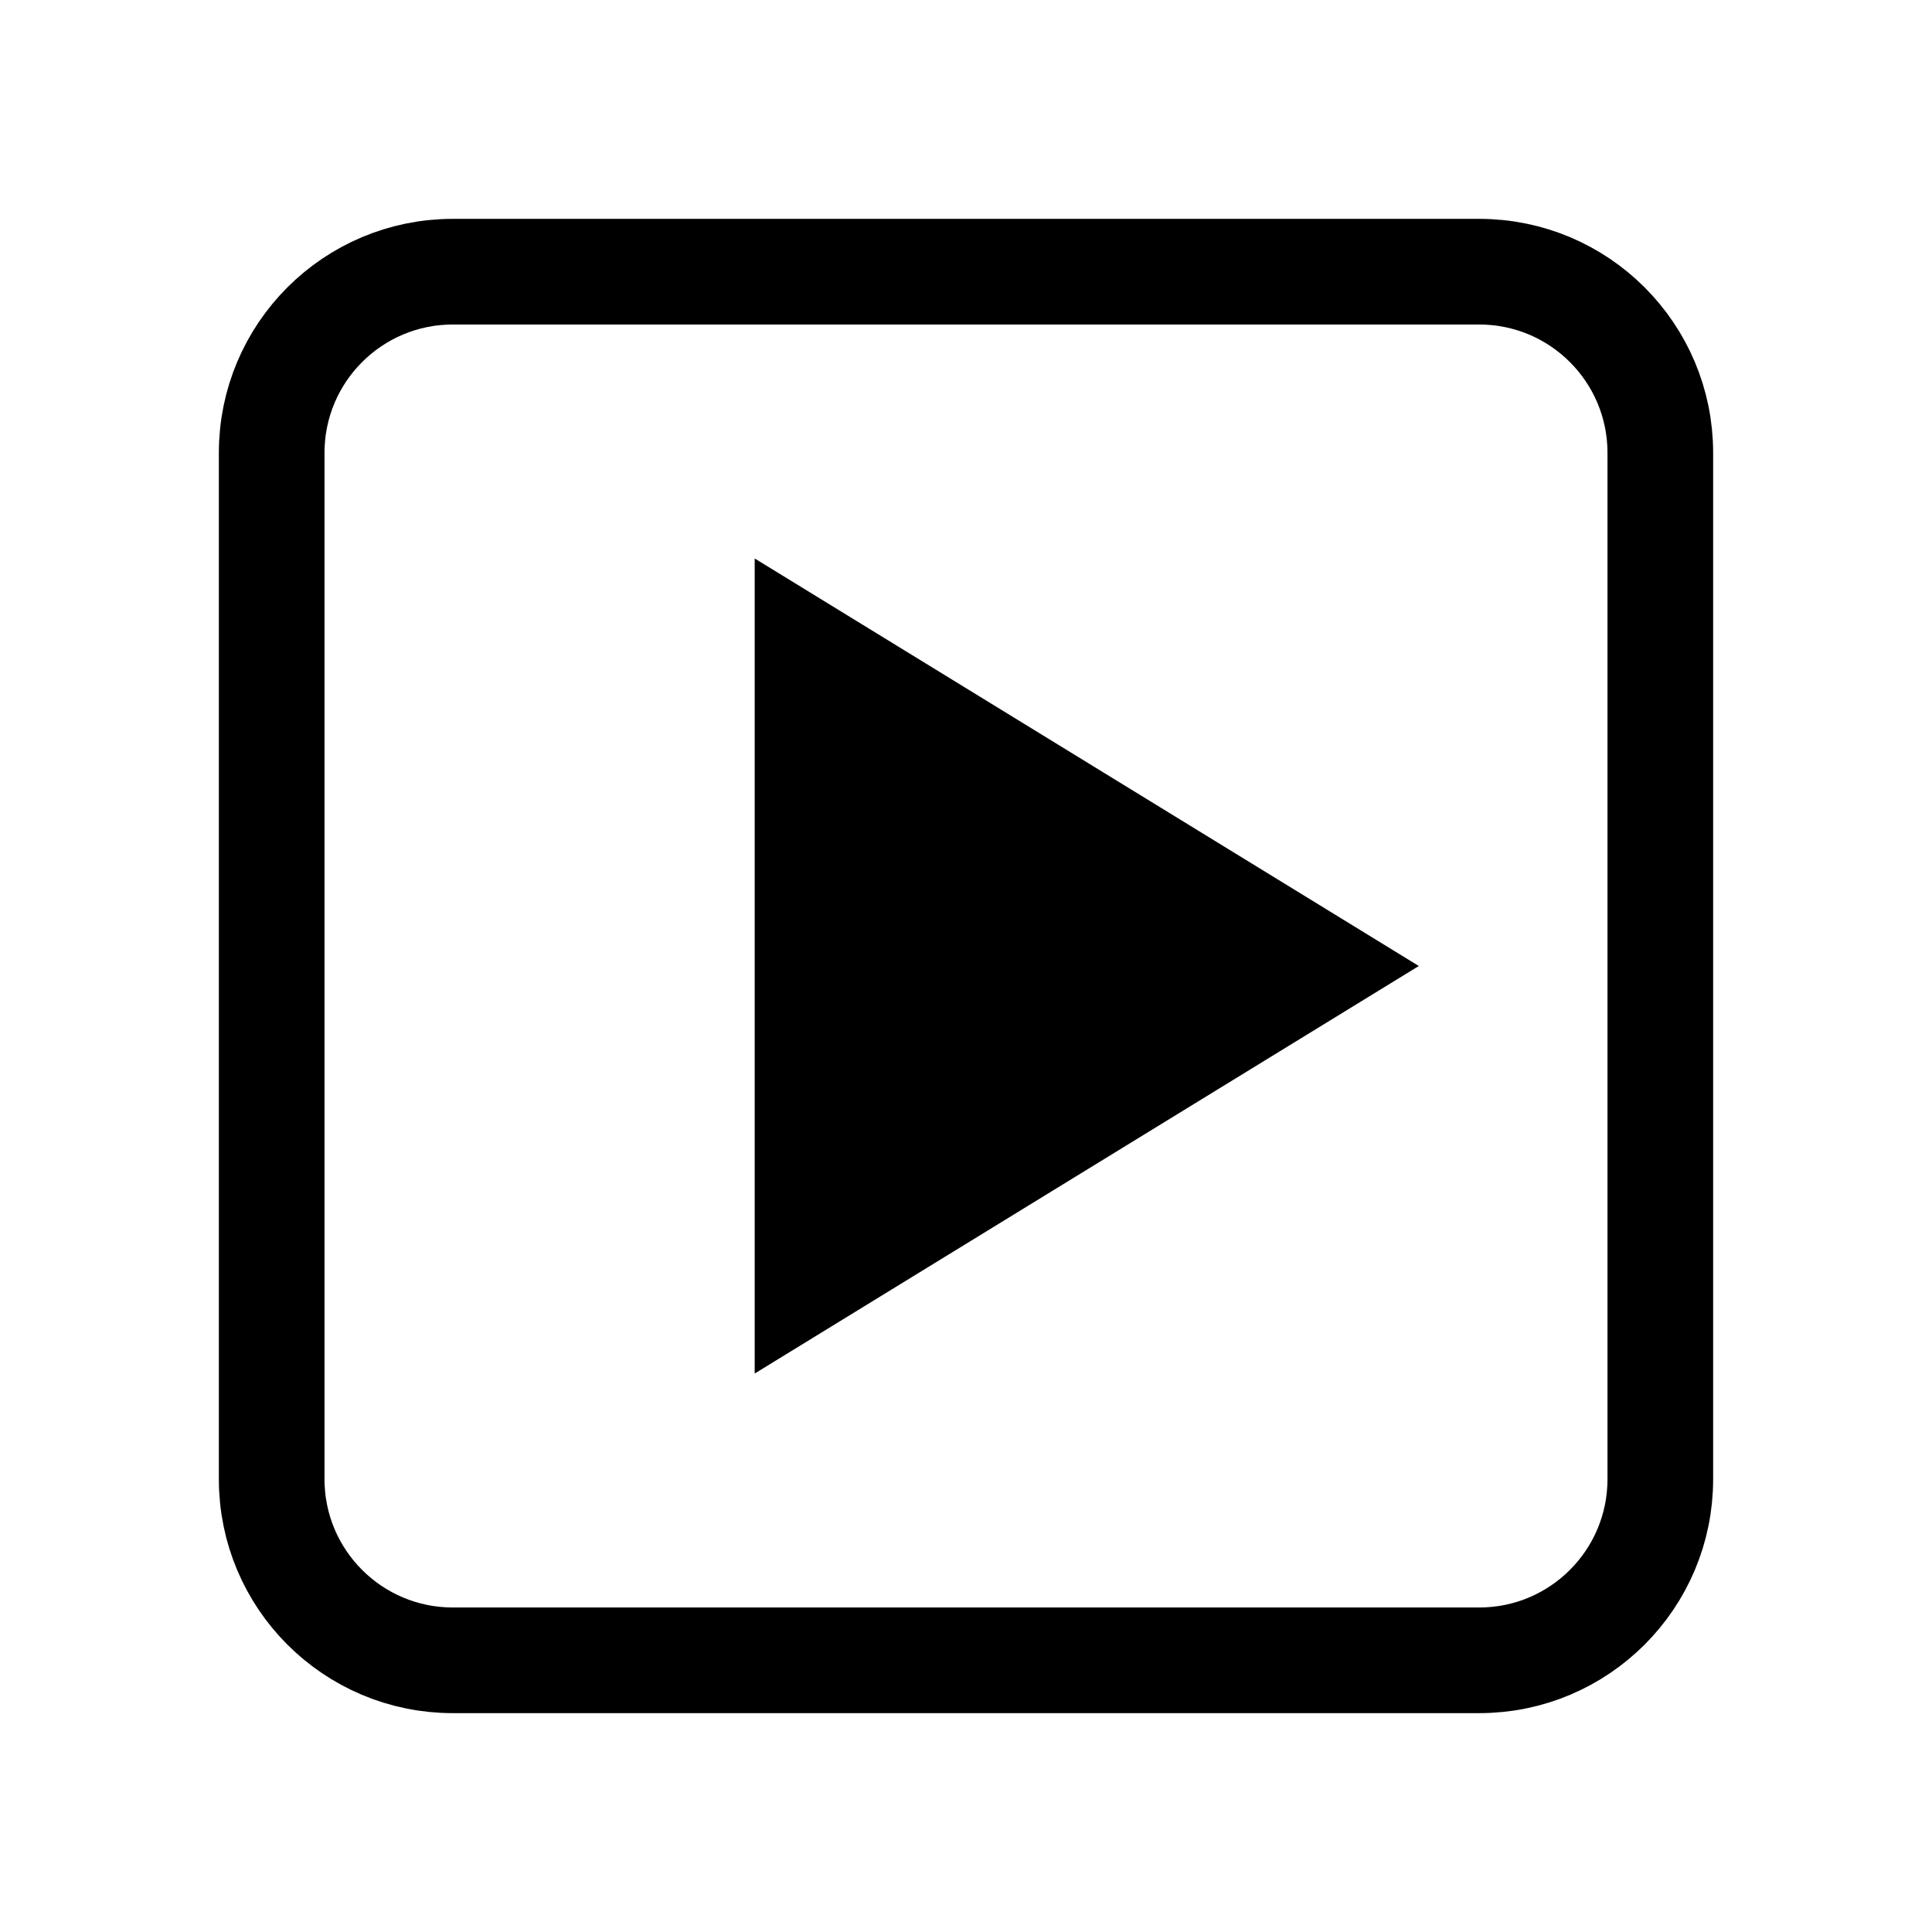
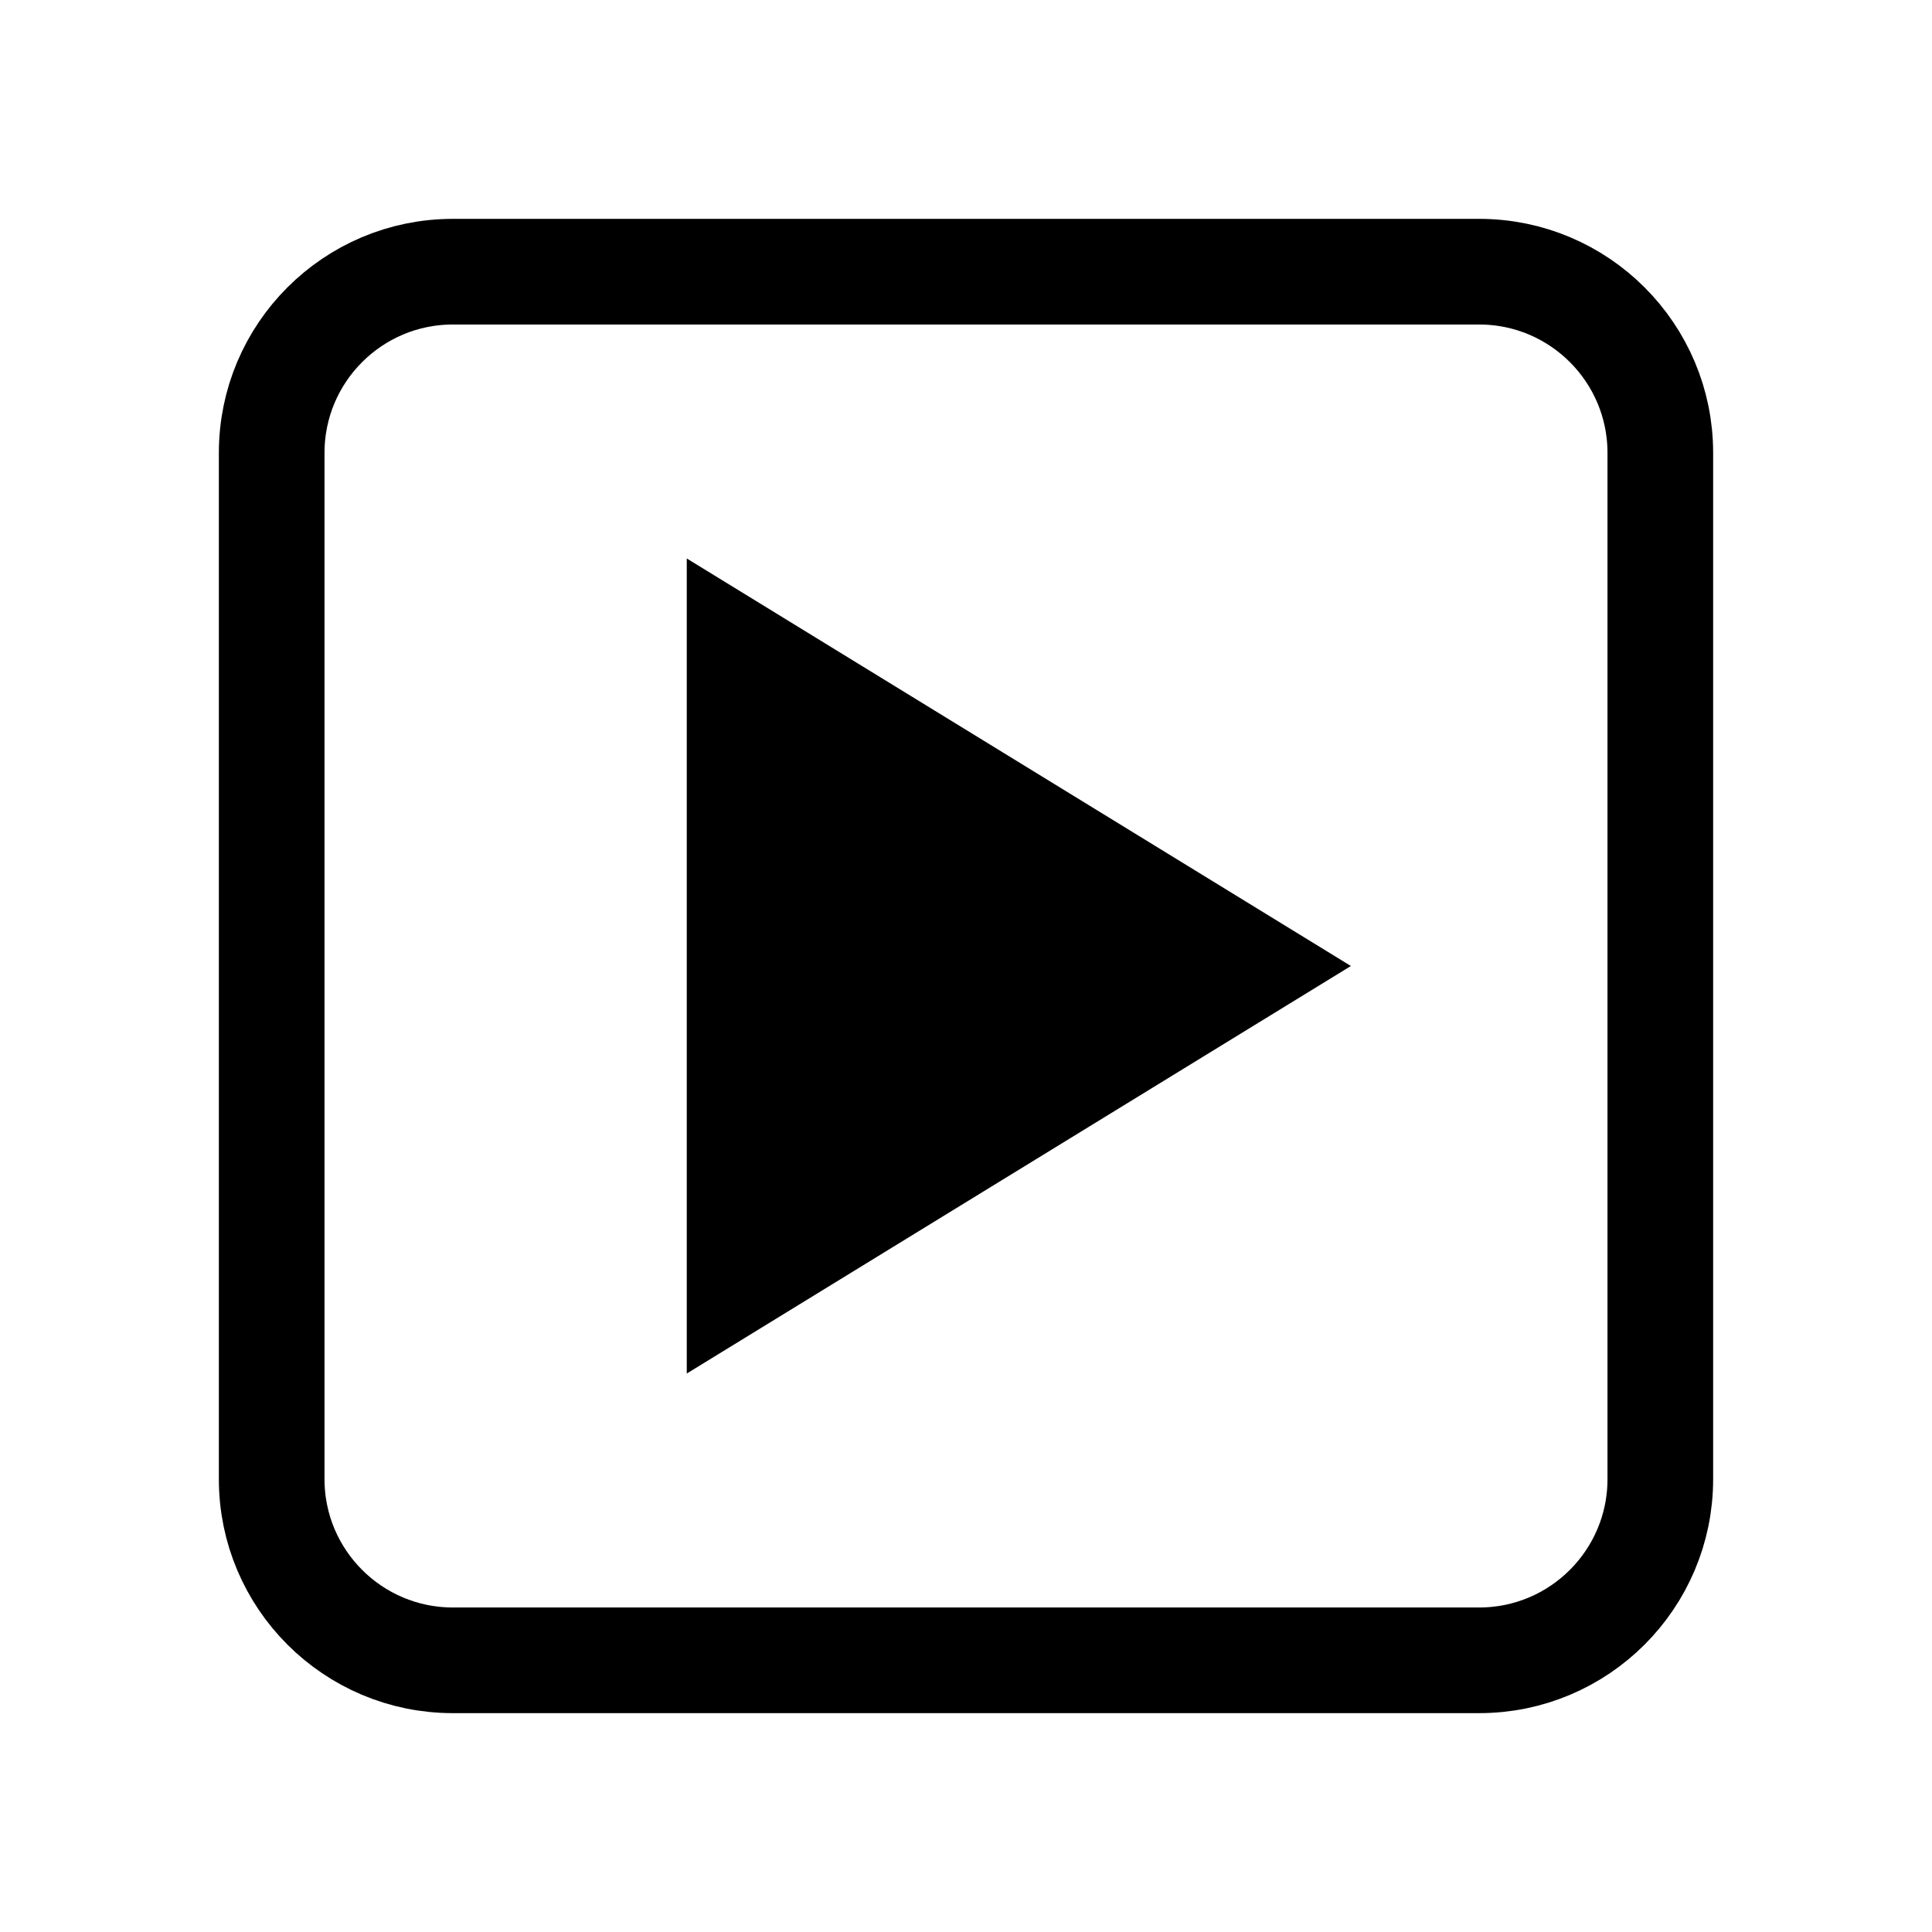
- <svg xmlns="http://www.w3.org/2000/svg" width="256" height="256" viewBox="0 0 256 256">
-   <rect x="36" y="36" width="184" height="184" rx="24" ry="24" fill="none" stroke="currentColor" stroke-width="14" />
-   <polygon points="100,74 100,182 188,128" fill="currentColor" />
+ <svg xmlns="http://www.w3.org/2000/svg" width="100%" height="100%" viewBox="0 0 256 256" version="1.1" xml:space="preserve" style="fill-rule:evenodd;clip-rule:evenodd;">
+   <path d="M220,60L220,196C220,209.246 209.246,220 196,220L60,220C46.754,220 36,209.246 36,196L36,60C36,46.754 46.754,36 60,36L196,36C209.246,36 220,46.754 220,60Z" style="fill:none;stroke:black;stroke-width:14px;" />
+   <g transform="matrix(1,0,0,1,-9,0)">
+     <path d="M100,74L100,182L188,128L100,74Z" style="fill-rule:nonzero;" />
+   </g>
</svg>
